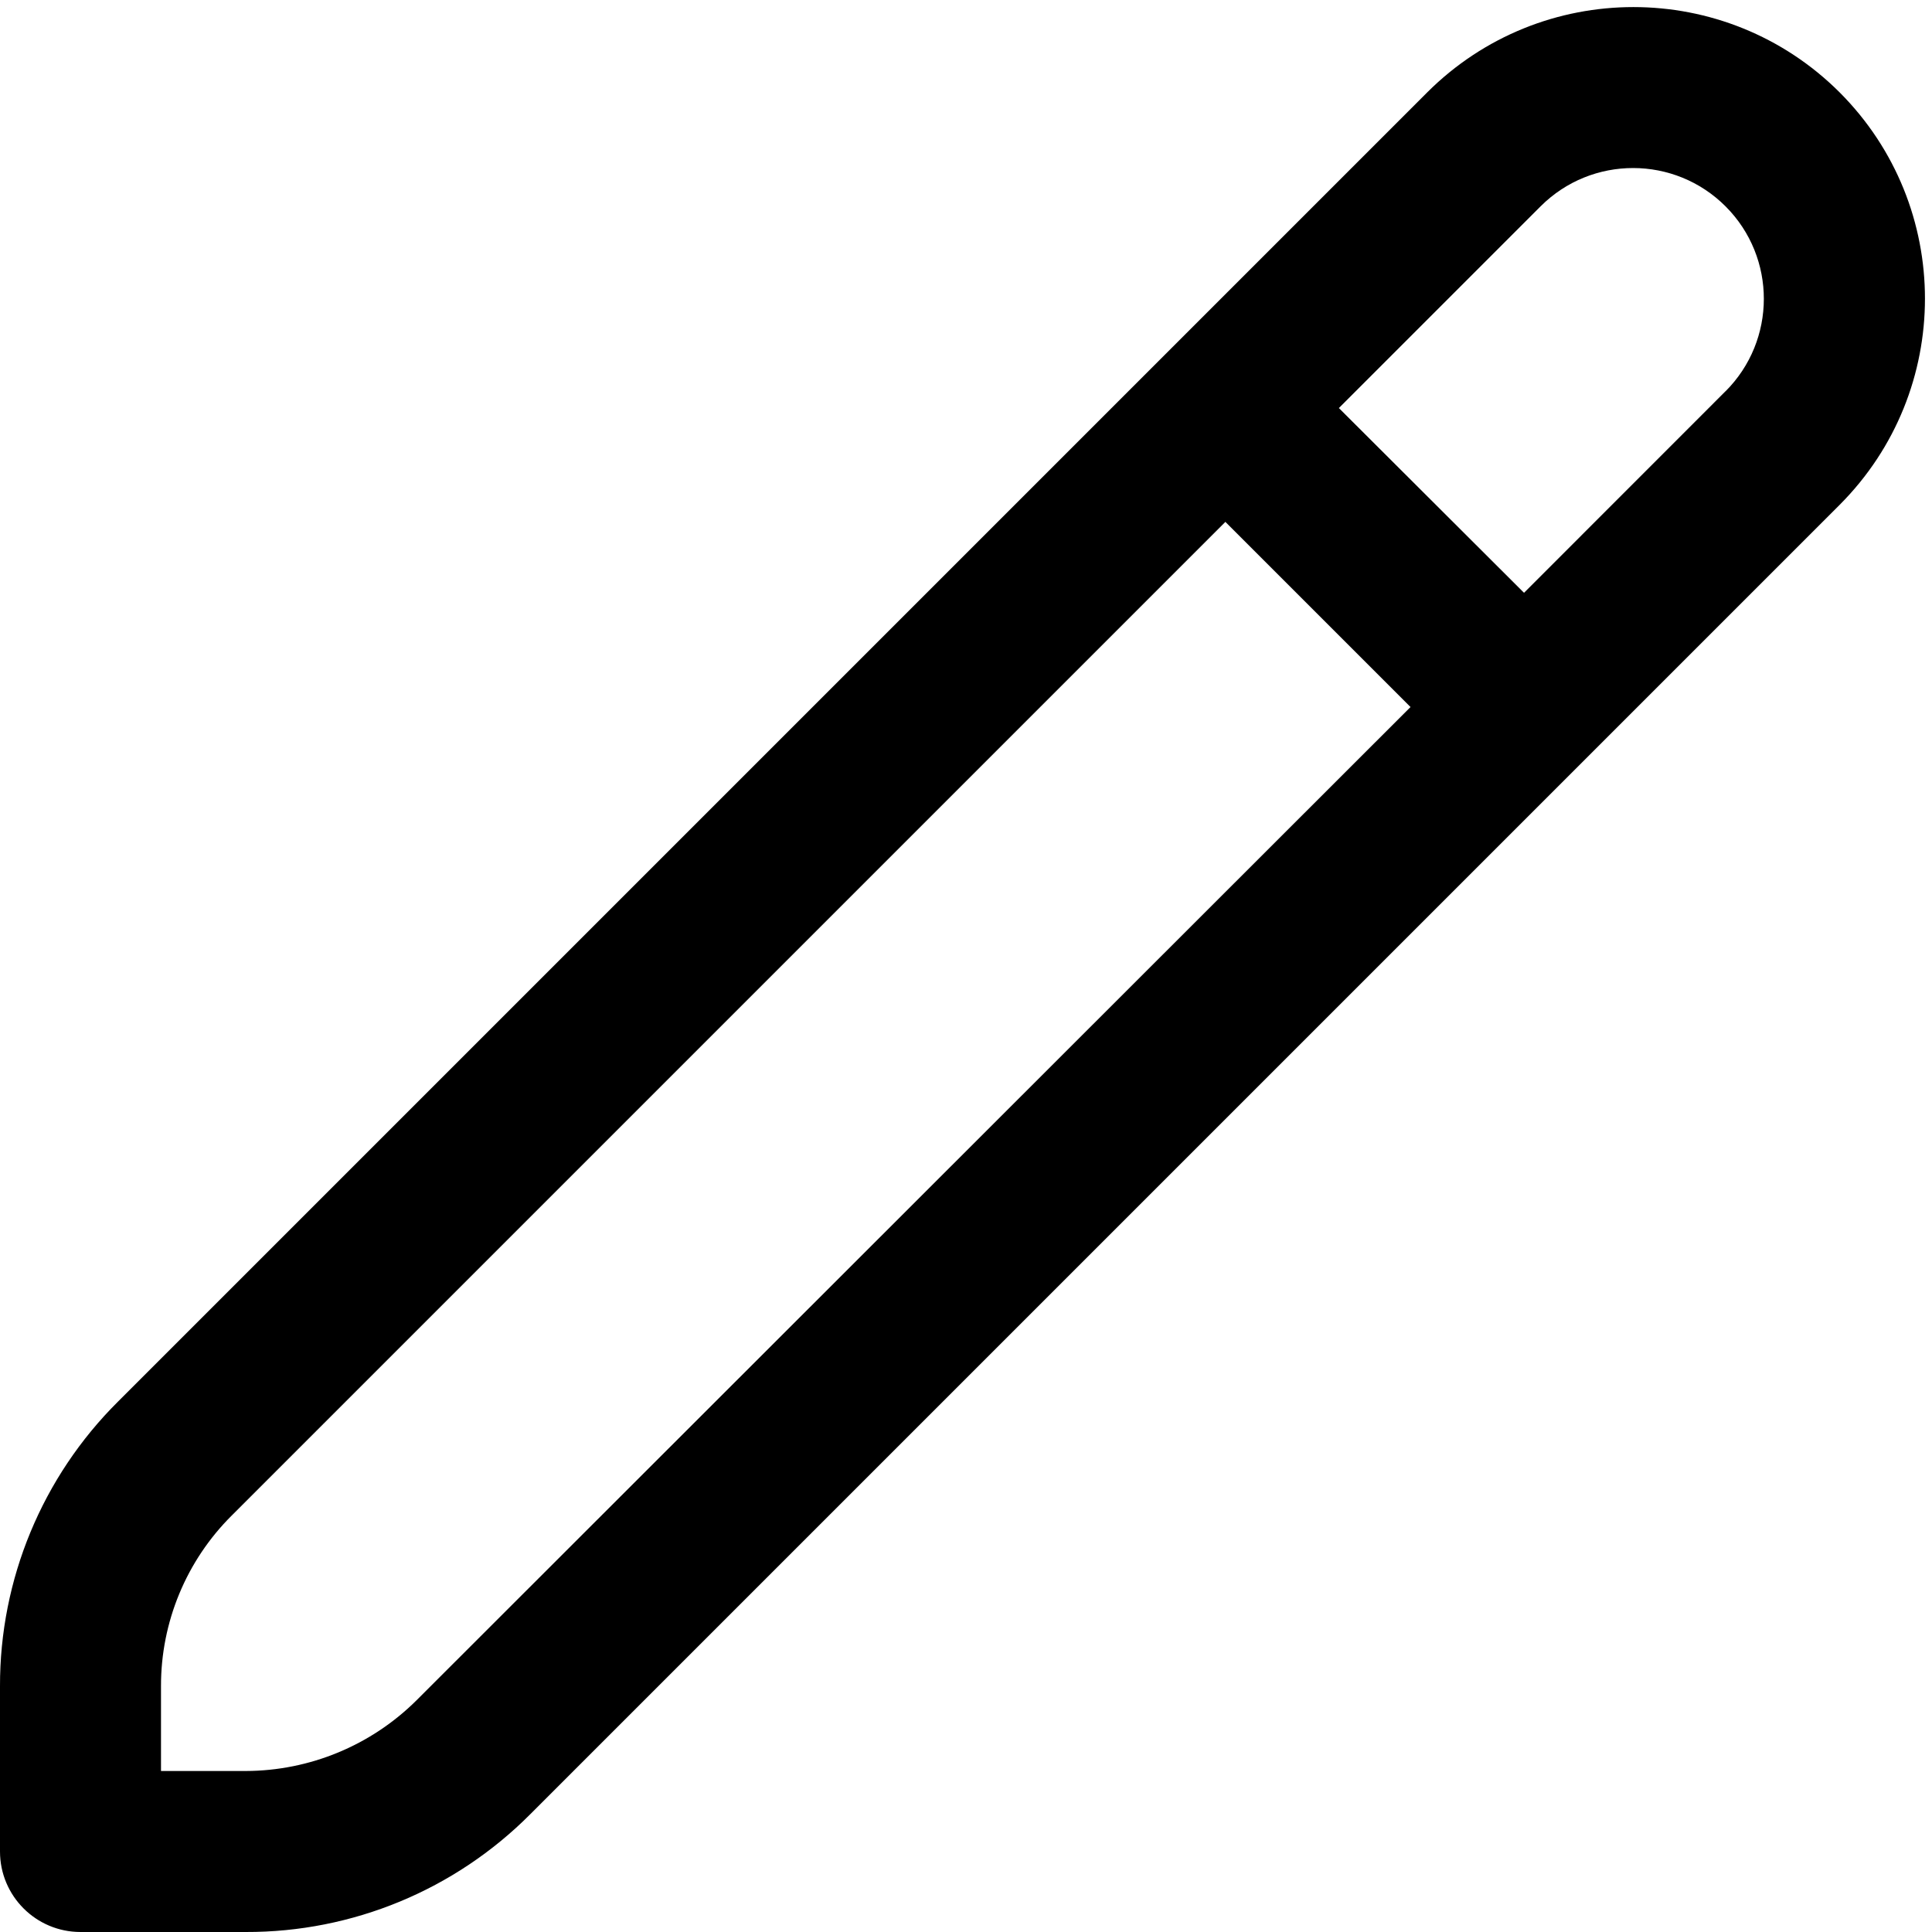
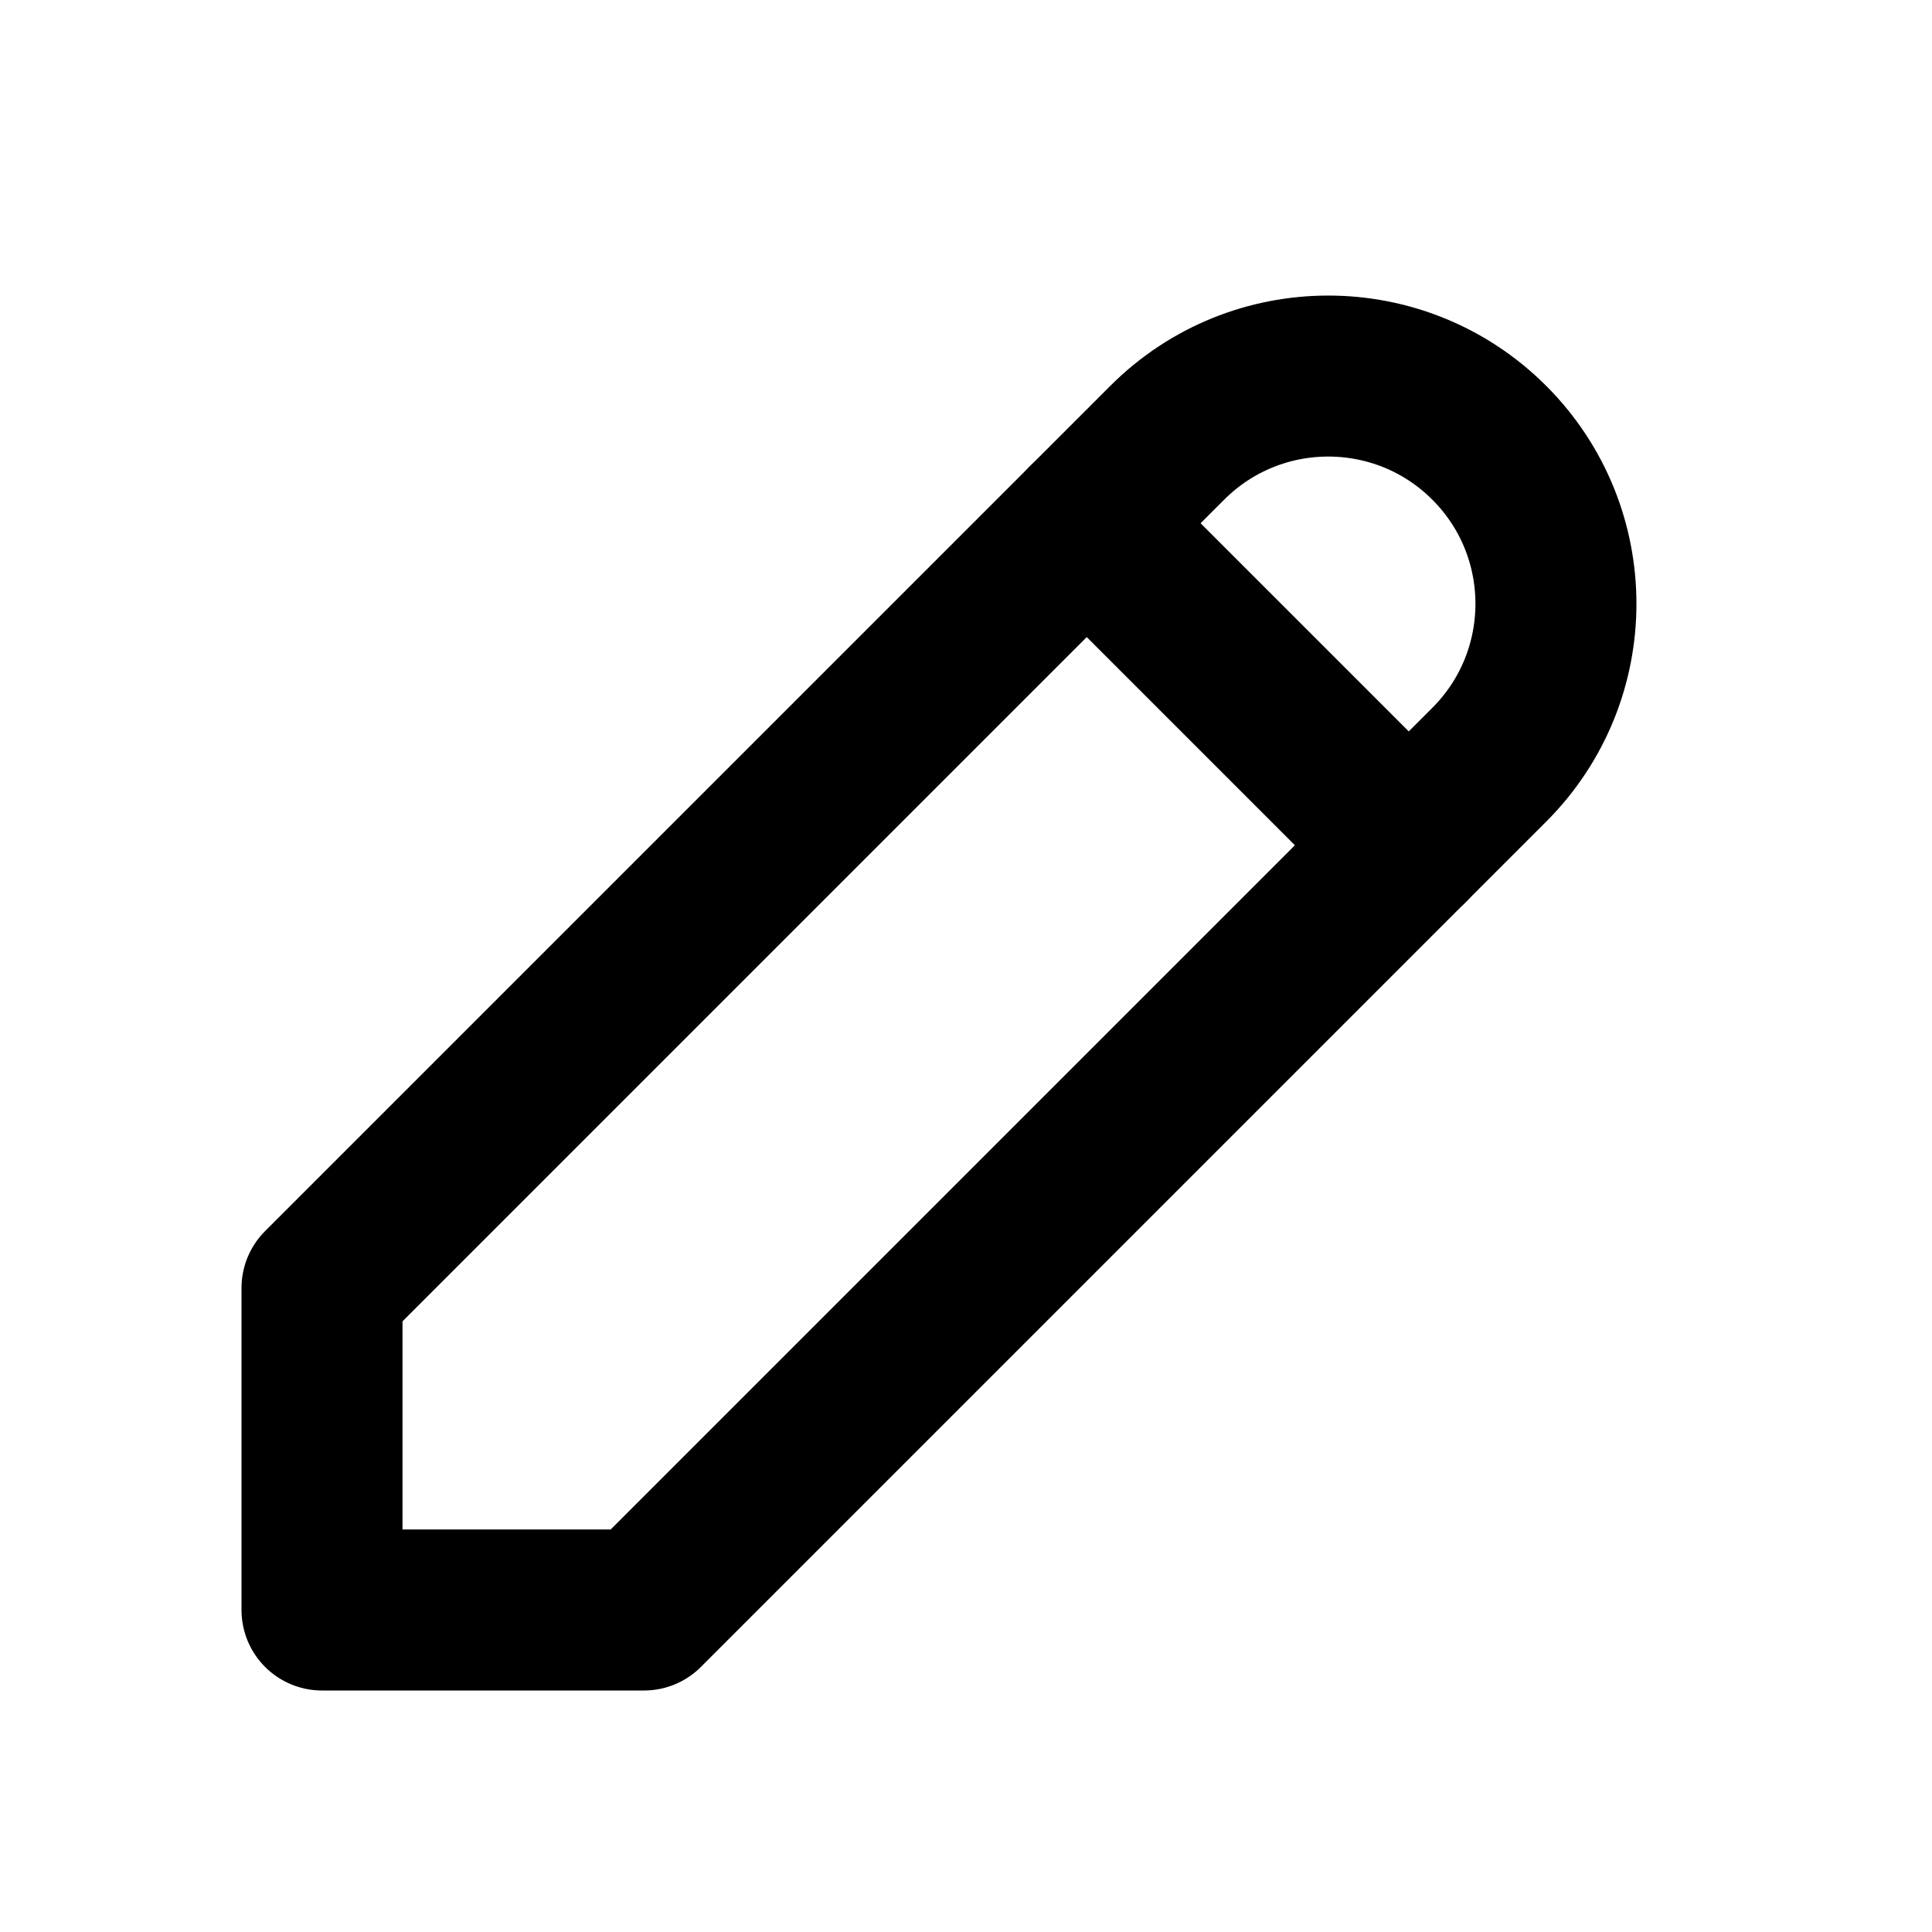
- <svg xmlns="http://www.w3.org/2000/svg" id="Outline" viewBox="0 0 24 24" width="512" height="512">
-   <path d="M22.853,1.148a3.626,3.626,0,0,0-5.124,0L1.465,17.412A4.968,4.968,0,0,0,0,20.947V23a1,1,0,0,0,1,1H3.053a4.966,4.966,0,0,0,3.535-1.464L22.853,6.271A3.626,3.626,0,0,0,22.853,1.148ZM5.174,21.122A3.022,3.022,0,0,1,3.053,22H2V20.947a2.98,2.98,0,0,1,.879-2.121L15.222,6.483l2.3,2.3ZM21.438,4.857,18.932,7.364l-2.3-2.295,2.507-2.507a1.623,1.623,0,1,1,2.295,2.3Z" />
+ <svg xmlns="http://www.w3.org/2000/svg" width="24" height="24" viewBox="0 0 24 24" fill="none" stroke="currentColor" stroke-width="2" stroke-linecap="round" stroke-linejoin="round" class="icon icon-tabler icons-tabler-outline icon-tabler-pencil">
+   <path stroke="none" d="M0 0h24v24H0z" fill="none" />
+   <path d="M4 20h4l10.5 -10.5a2.828 2.828 0 1 0 -4 -4l-10.5 10.5v4" />
+   <path d="M13.5 6.5l4 4" />
</svg>
